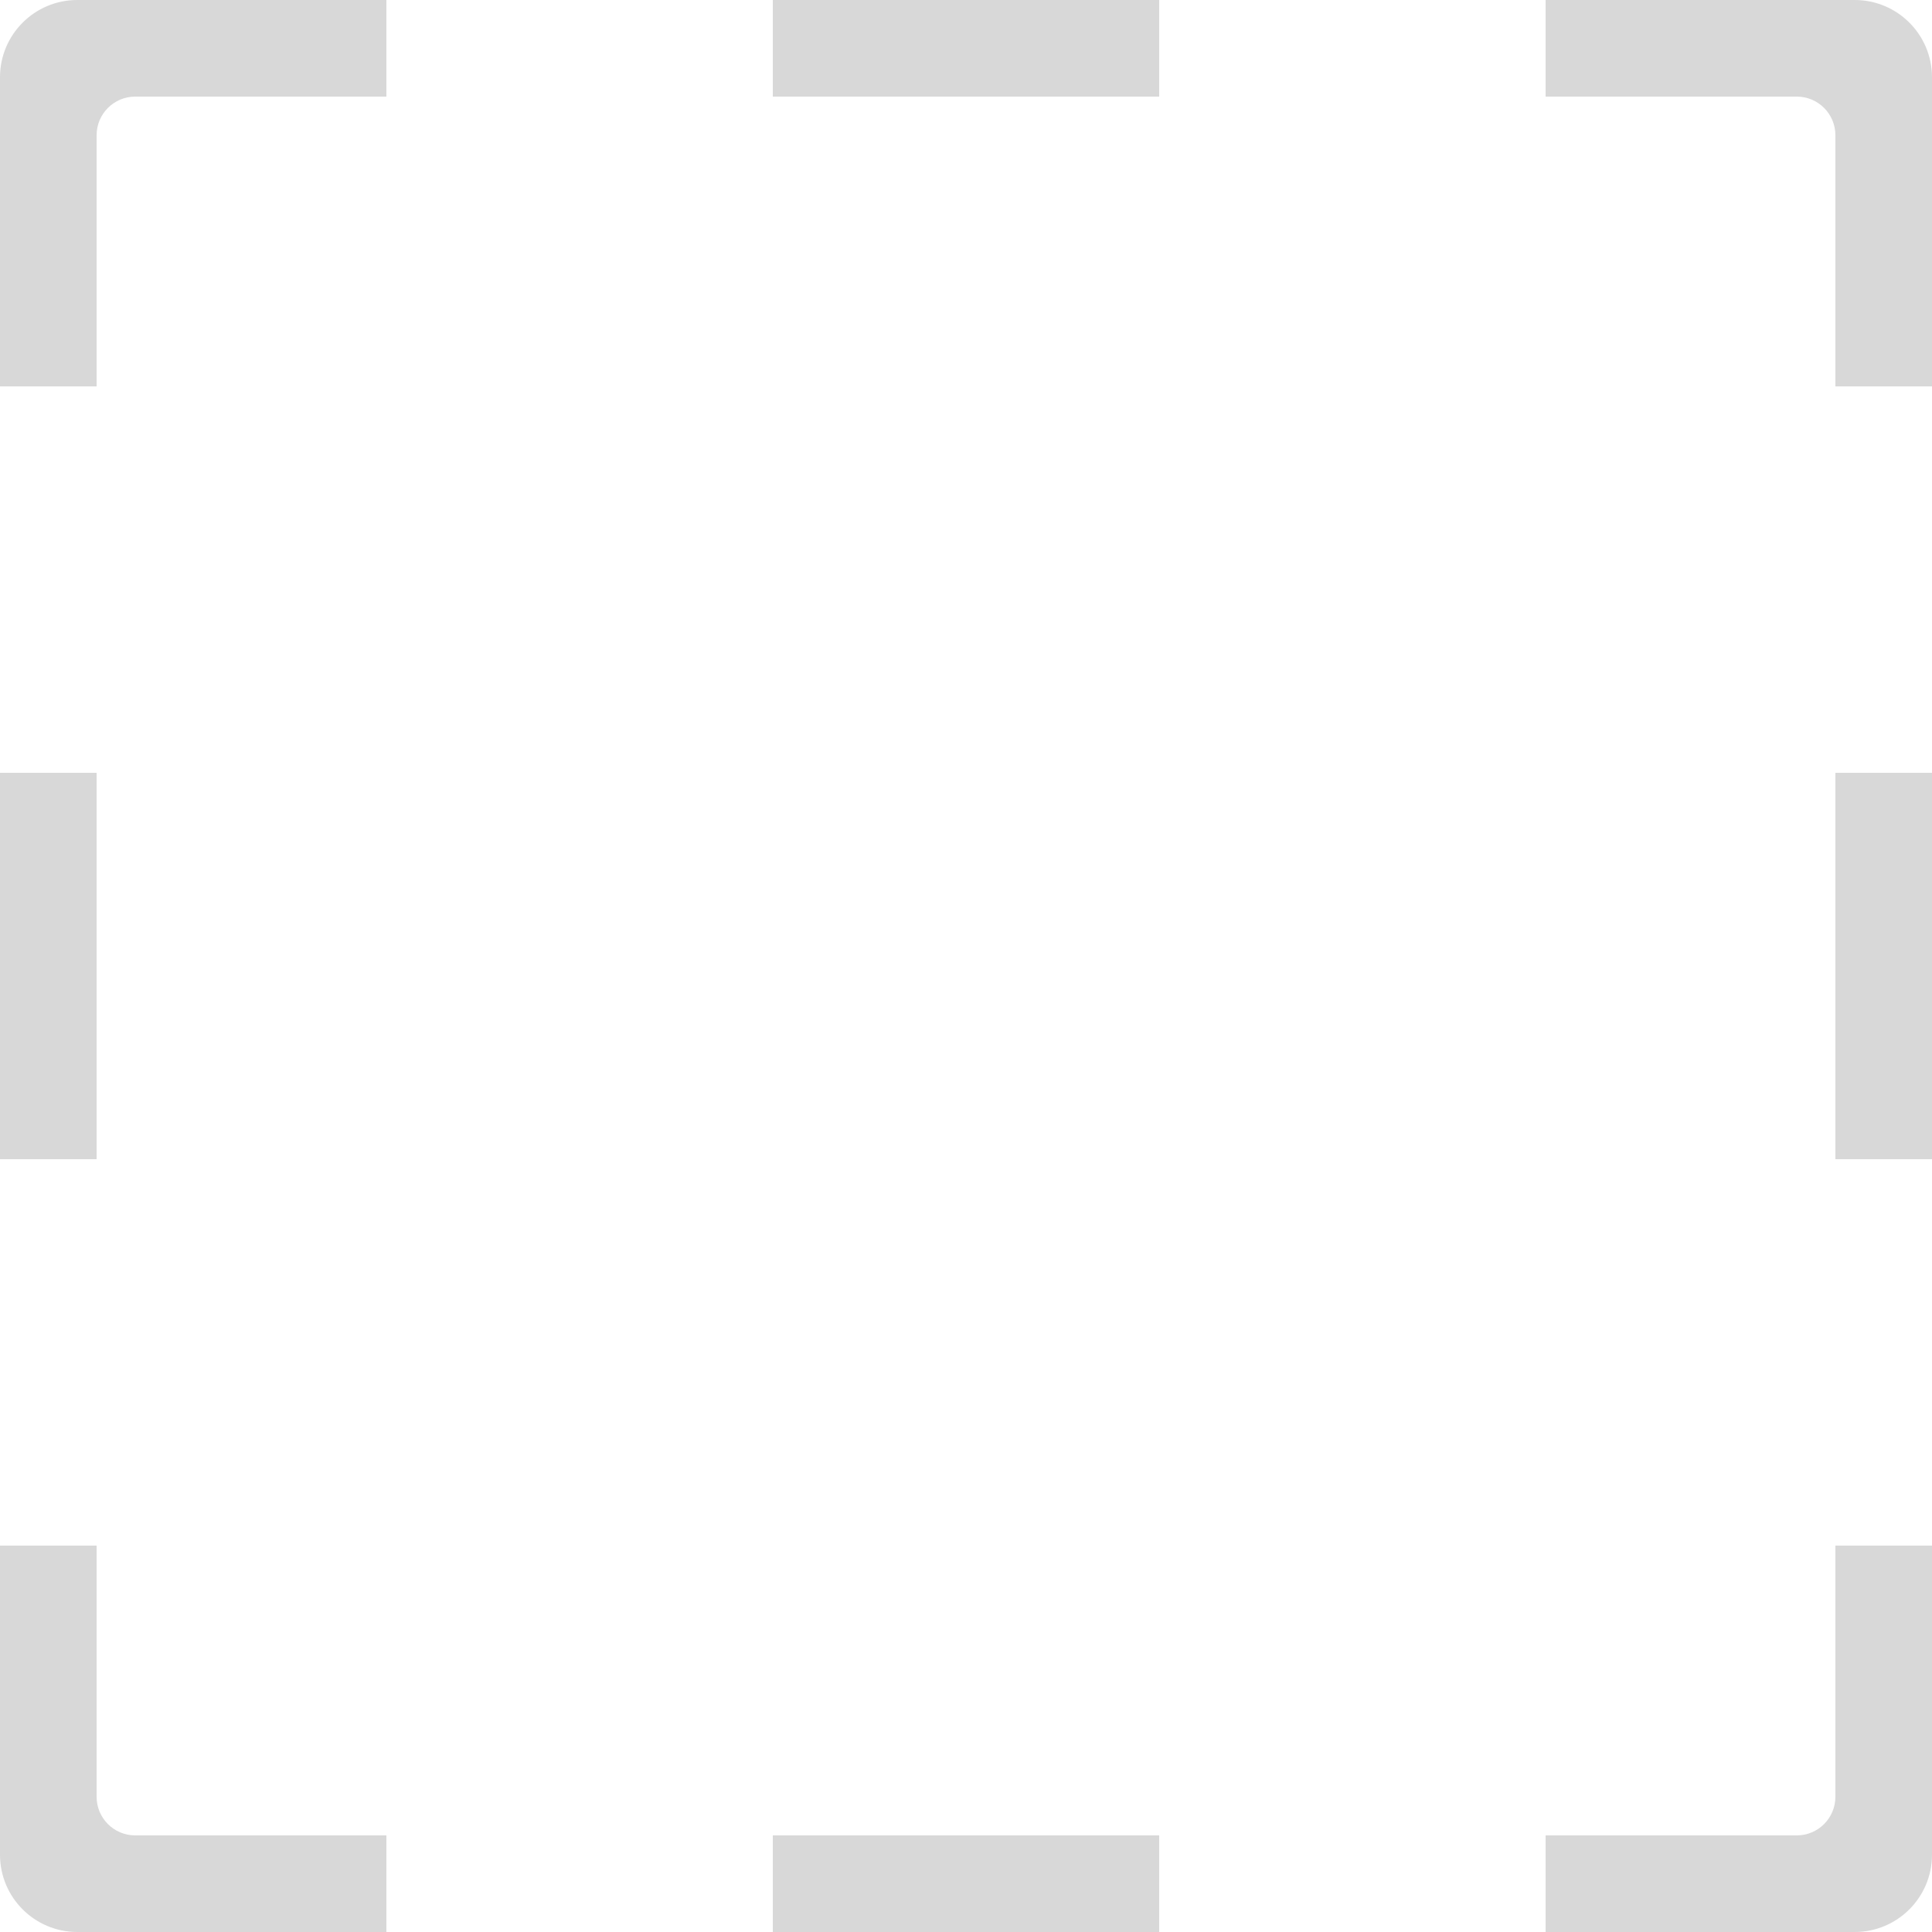
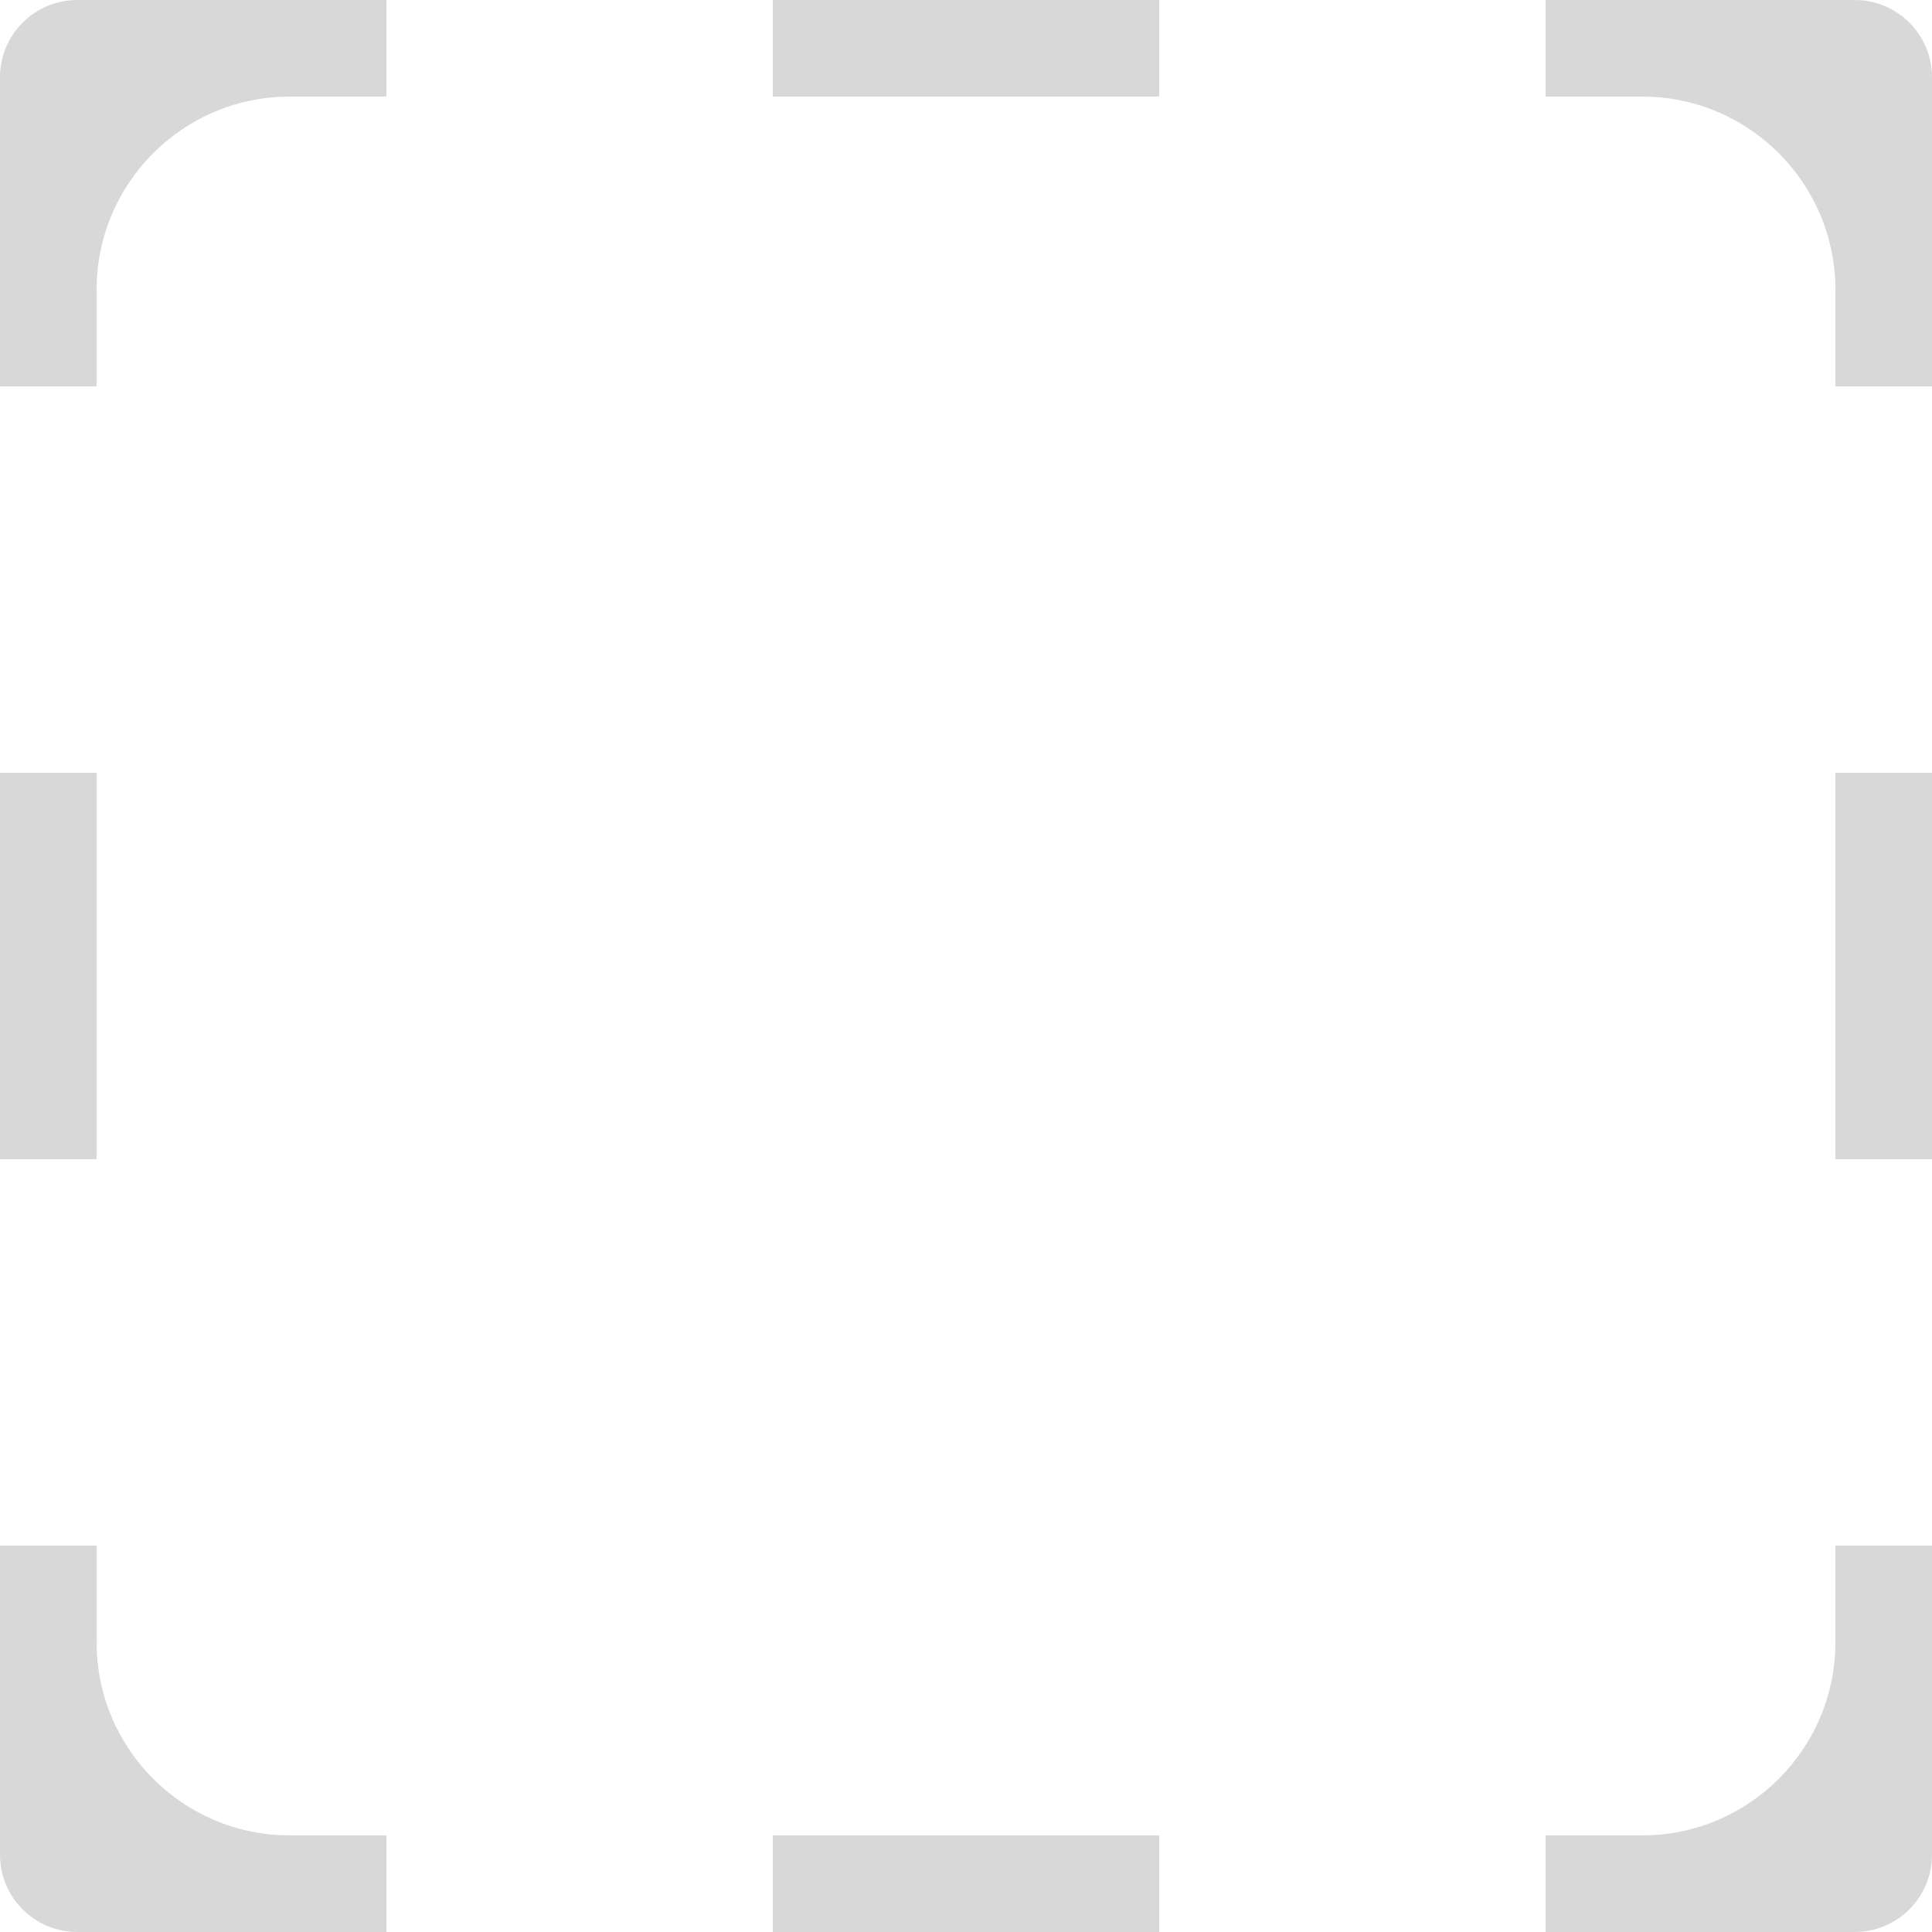
- <svg xmlns="http://www.w3.org/2000/svg" viewBox="0 0 500 500" width="500px" height="500px">
-   <path d="M 20 0 L 100 0 L 100 25 L 35 25 C 29.477 25 25 29.477 25 35 L 25 100 L 0 100 L 0 20 C 0 8.954 8.954 0 20 0 Z M 480 0 C 491.046 0 500 8.954 500 20 L 500 100 L 475 100 L 475 35 C 475 29.477 470.523 25 465 25 L 400 25 L 400 0 Z M 500 480 C 500 491.046 491.046 500 480 500 L 400 500 L 400 475 L 465 475 C 470.523 475 475 470.523 475 465 L 475 400 L 500 400 Z M 20 500 C 8.954 500 0 491.046 0 480 L 0 400 L 25 400 L 25 465 C 25 470.523 29.477 475 35 475 L 100 475 L 100 500 Z M 200 0 L 300 0 L 300 25 L 200 25 Z M 500 200 L 500 300 L 475 300 L 475 200 Z M 300 500 L 200 500 L 200 475 L 300 475 Z M 0 300 L 0 200 L 25 200 L 25 300 Z" style="fill: rgb(216, 216, 216); stroke: rgb(0, 0, 0); stroke-width: 0px;" id="object-0" />
+ <svg xmlns="http://www.w3.org/2000/svg" xmlns:ns1="https://boxy-svg.com" viewBox="0 0 500 500" width="500px" height="500px">
+   <defs>
+     <ns1:export>
+       <ns1:file format="svg" />
+     </ns1:export>
+   </defs>
+   <path d="M 500 480 C 500 491.046 491.046 500 480 500 L 400 500 L 400 474.996 L 425 474.996 C 452.614 474.996 475 452.609 475 424.999 L 475 399.999 L 500 399.999 Z M 100 500 L 20 500 C 8.954 500 0 491.046 0 480 L 0 399.999 L 25 399.999 L 25 425 C 25 452.507 47.213 474.826 74.68 474.996 L 100 474.996 Z M 500 199.999 L 500 300.001 L 475 300.001 L 475 199.999 Z M 300 500 L 200 500 L 200 474.996 L 300 474.996 Z M 0 199.999 L 25 199.999 L 25 300.001 L 0 300.001 Z M 425 25.001 L 400 25.001 L 400 0 L 480 0 C 491.046 0 500 8.95 500 20 L 500 100.001 L 475 100.001 L 475 75.001 C 475 47.391 452.614 25.001 425 25.001 Z M 20 0 L 100 0 L 100 25.001 L 74.68 25.001 C 47.213 25.173 25 47.493 25 75 L 25 100.001 L 0 100.001 L 0 20 C 0 8.95 8.954 0 20 0 Z M 200 0 L 300 0 L 300 25.001 L 200 25.001 Z" style="fill: rgb(216, 216, 216); stroke: rgb(0, 0, 0); stroke-width: 0;" id="object-0" />
</svg>
